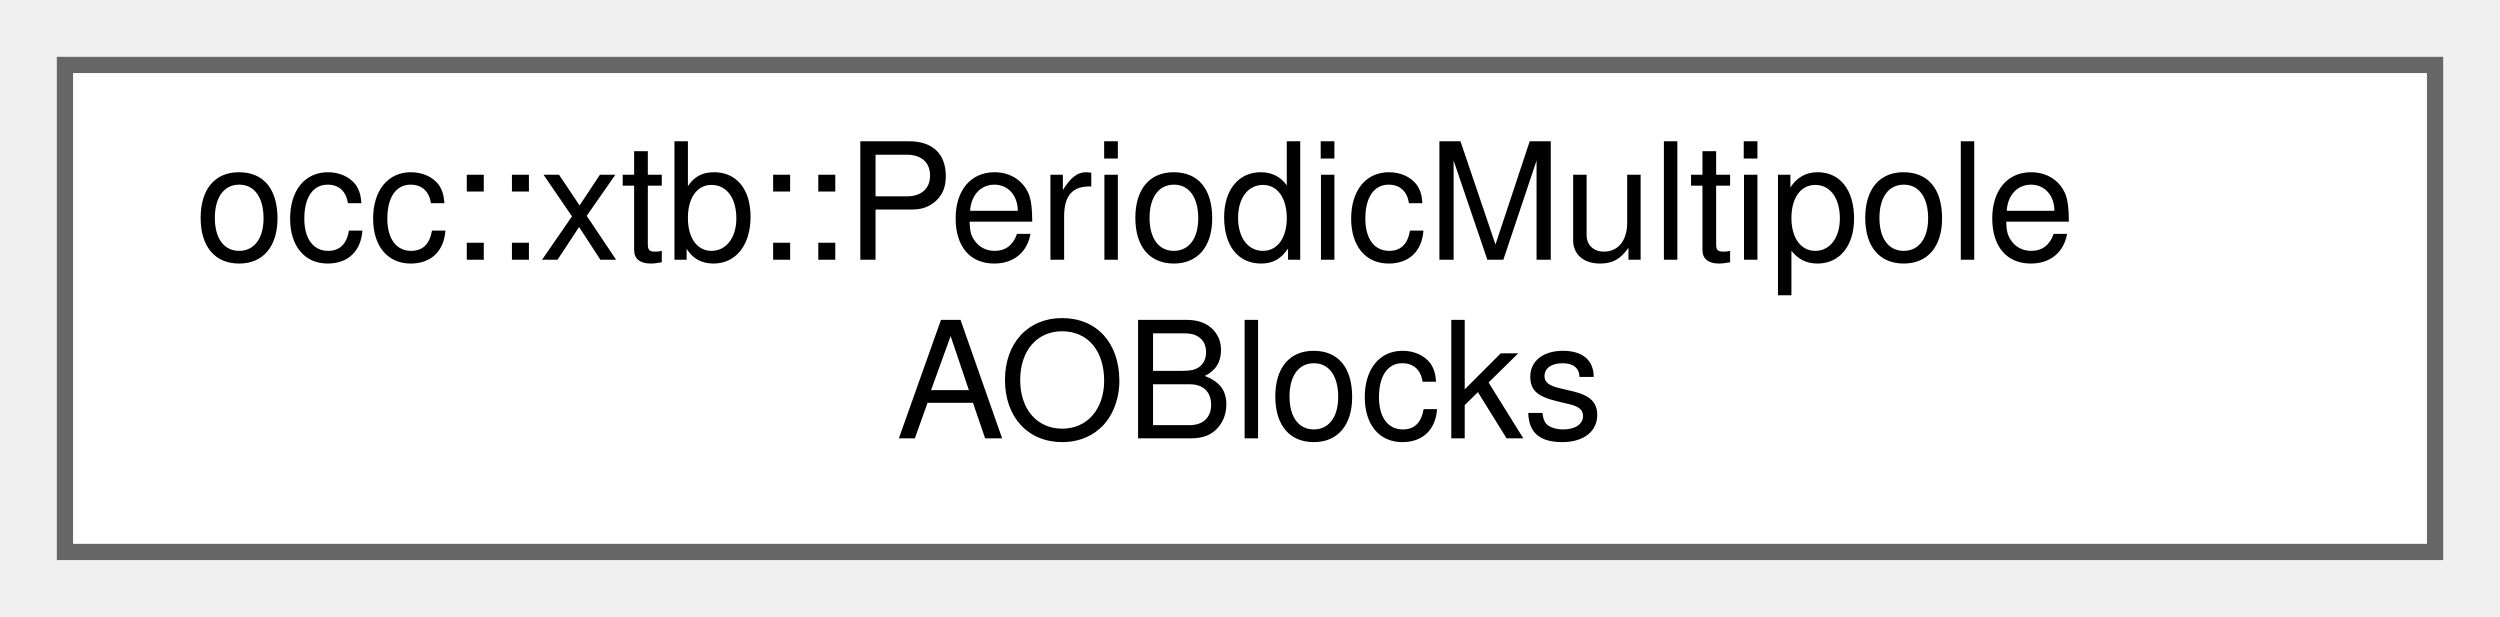
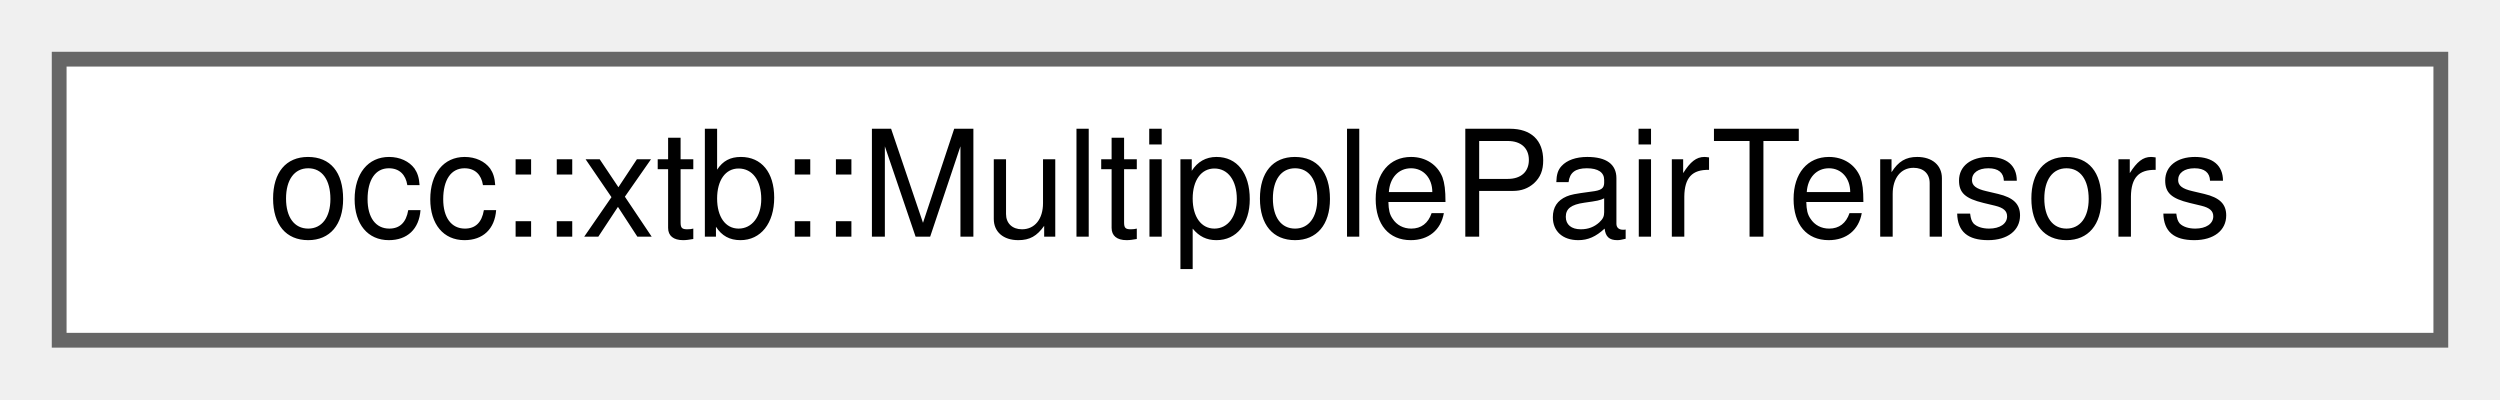
- <svg xmlns="http://www.w3.org/2000/svg" xmlns:xlink="http://www.w3.org/1999/xlink" width="154pt" height="38pt" viewBox="0.00 0.00 154.00 38.00">
-   <g id="graph0" class="graph" transform="scale(1 1) rotate(0) translate(4 34)">
+ <svg xmlns="http://www.w3.org/2000/svg" xmlns:xlink="http://www.w3.org/1999/xlink" width="169pt" height="27pt" viewBox="0.00 0.00 169.00 27.00">
+   <g id="graph0" class="graph" transform="scale(1 1) rotate(0) translate(4 23)">
    <g id="Node000000" class="node">
      <g id="a_Node000000">
-         <a xlink:href="structocc_1_1xtb_1_1PeriodicMultipoleAOBlocks.html" target="_top" xlink:title=" ">
-           <polygon fill="white" stroke="#666666" points="146,-30 0,-30 0,0 146,0 146,-30" />
-           <text text-anchor="start" x="8" y="-18" font-family="Helvetica,sans-Serif" font-size="10.00">occ::xtb::PeriodicMultipole</text>
-           <text text-anchor="middle" x="73" y="-7" font-family="Helvetica,sans-Serif" font-size="10.00">AOBlocks</text>
+         <a xlink:href="structocc_1_1xtb_1_1MultipolePairTensors.html" target="_top" xlink:title=" ">
+           <polygon fill="white" stroke="#666666" points="161,-19 0,-19 0,0 161,0 161,-19" />
+           <text text-anchor="middle" x="80.5" y="-7" font-family="Helvetica,sans-Serif" font-size="10.00">occ::xtb::MultipolePairTensors</text>
        </a>
      </g>
    </g>
  </g>
</svg>
